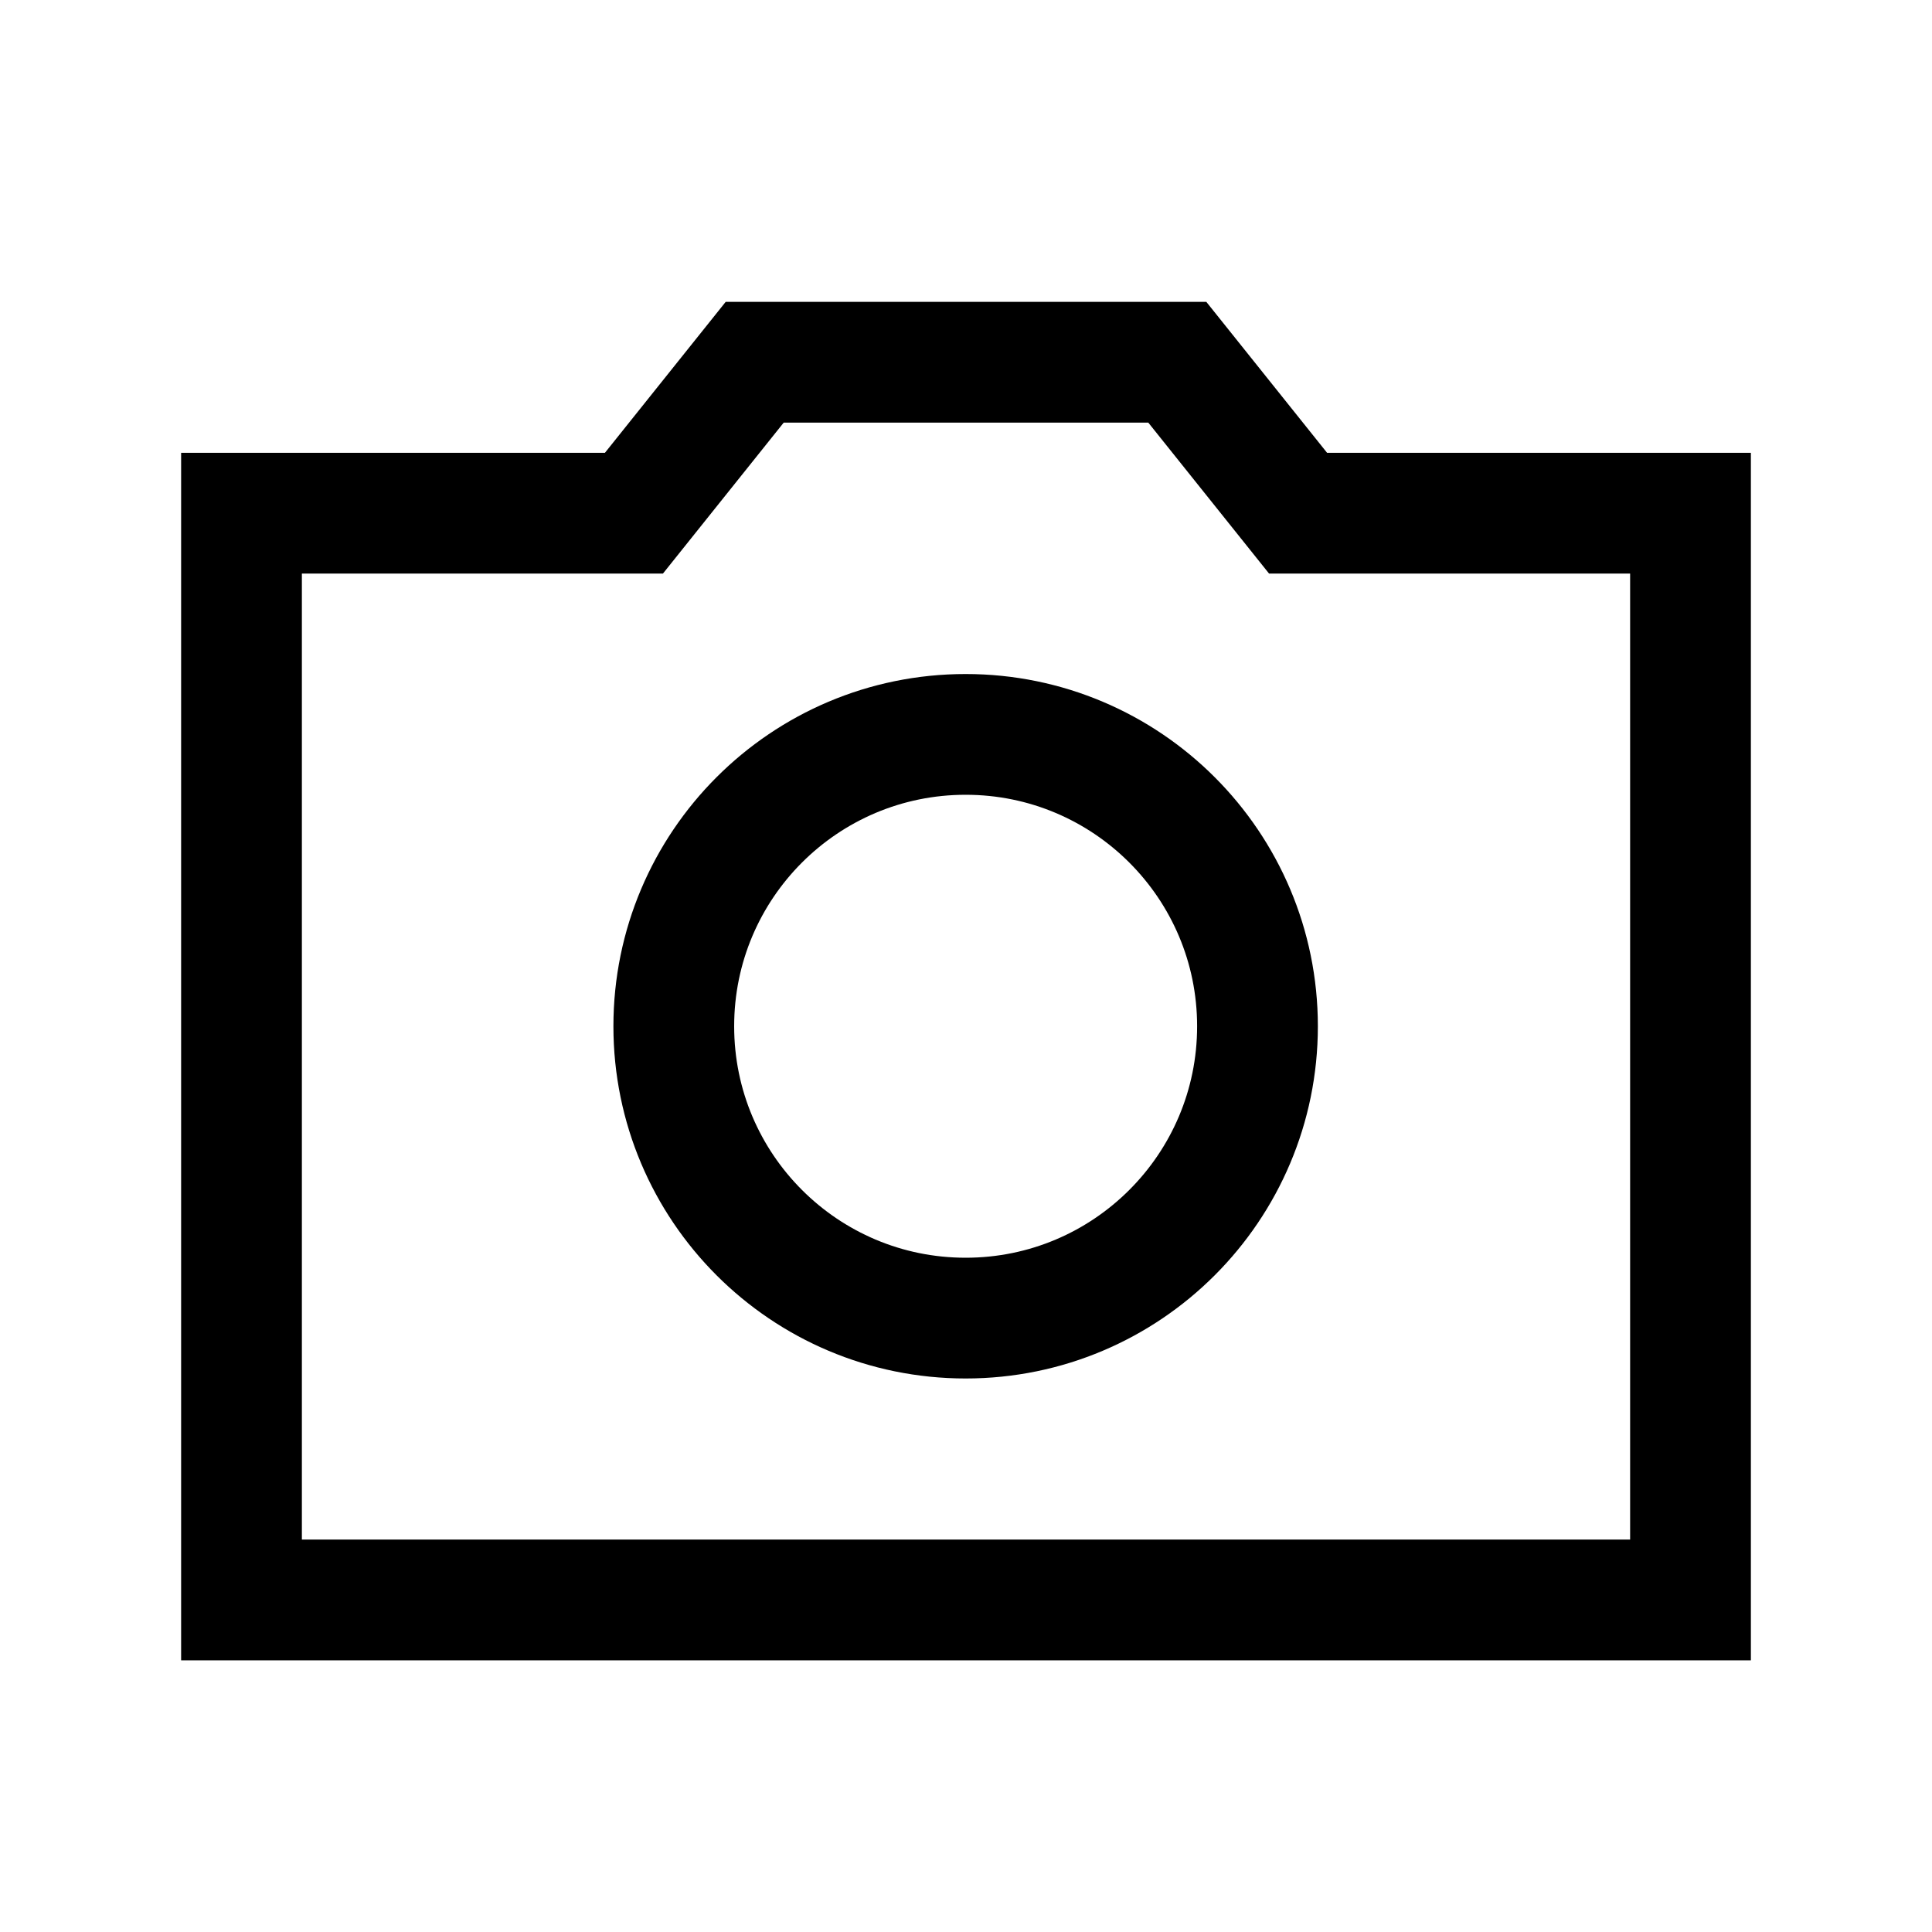
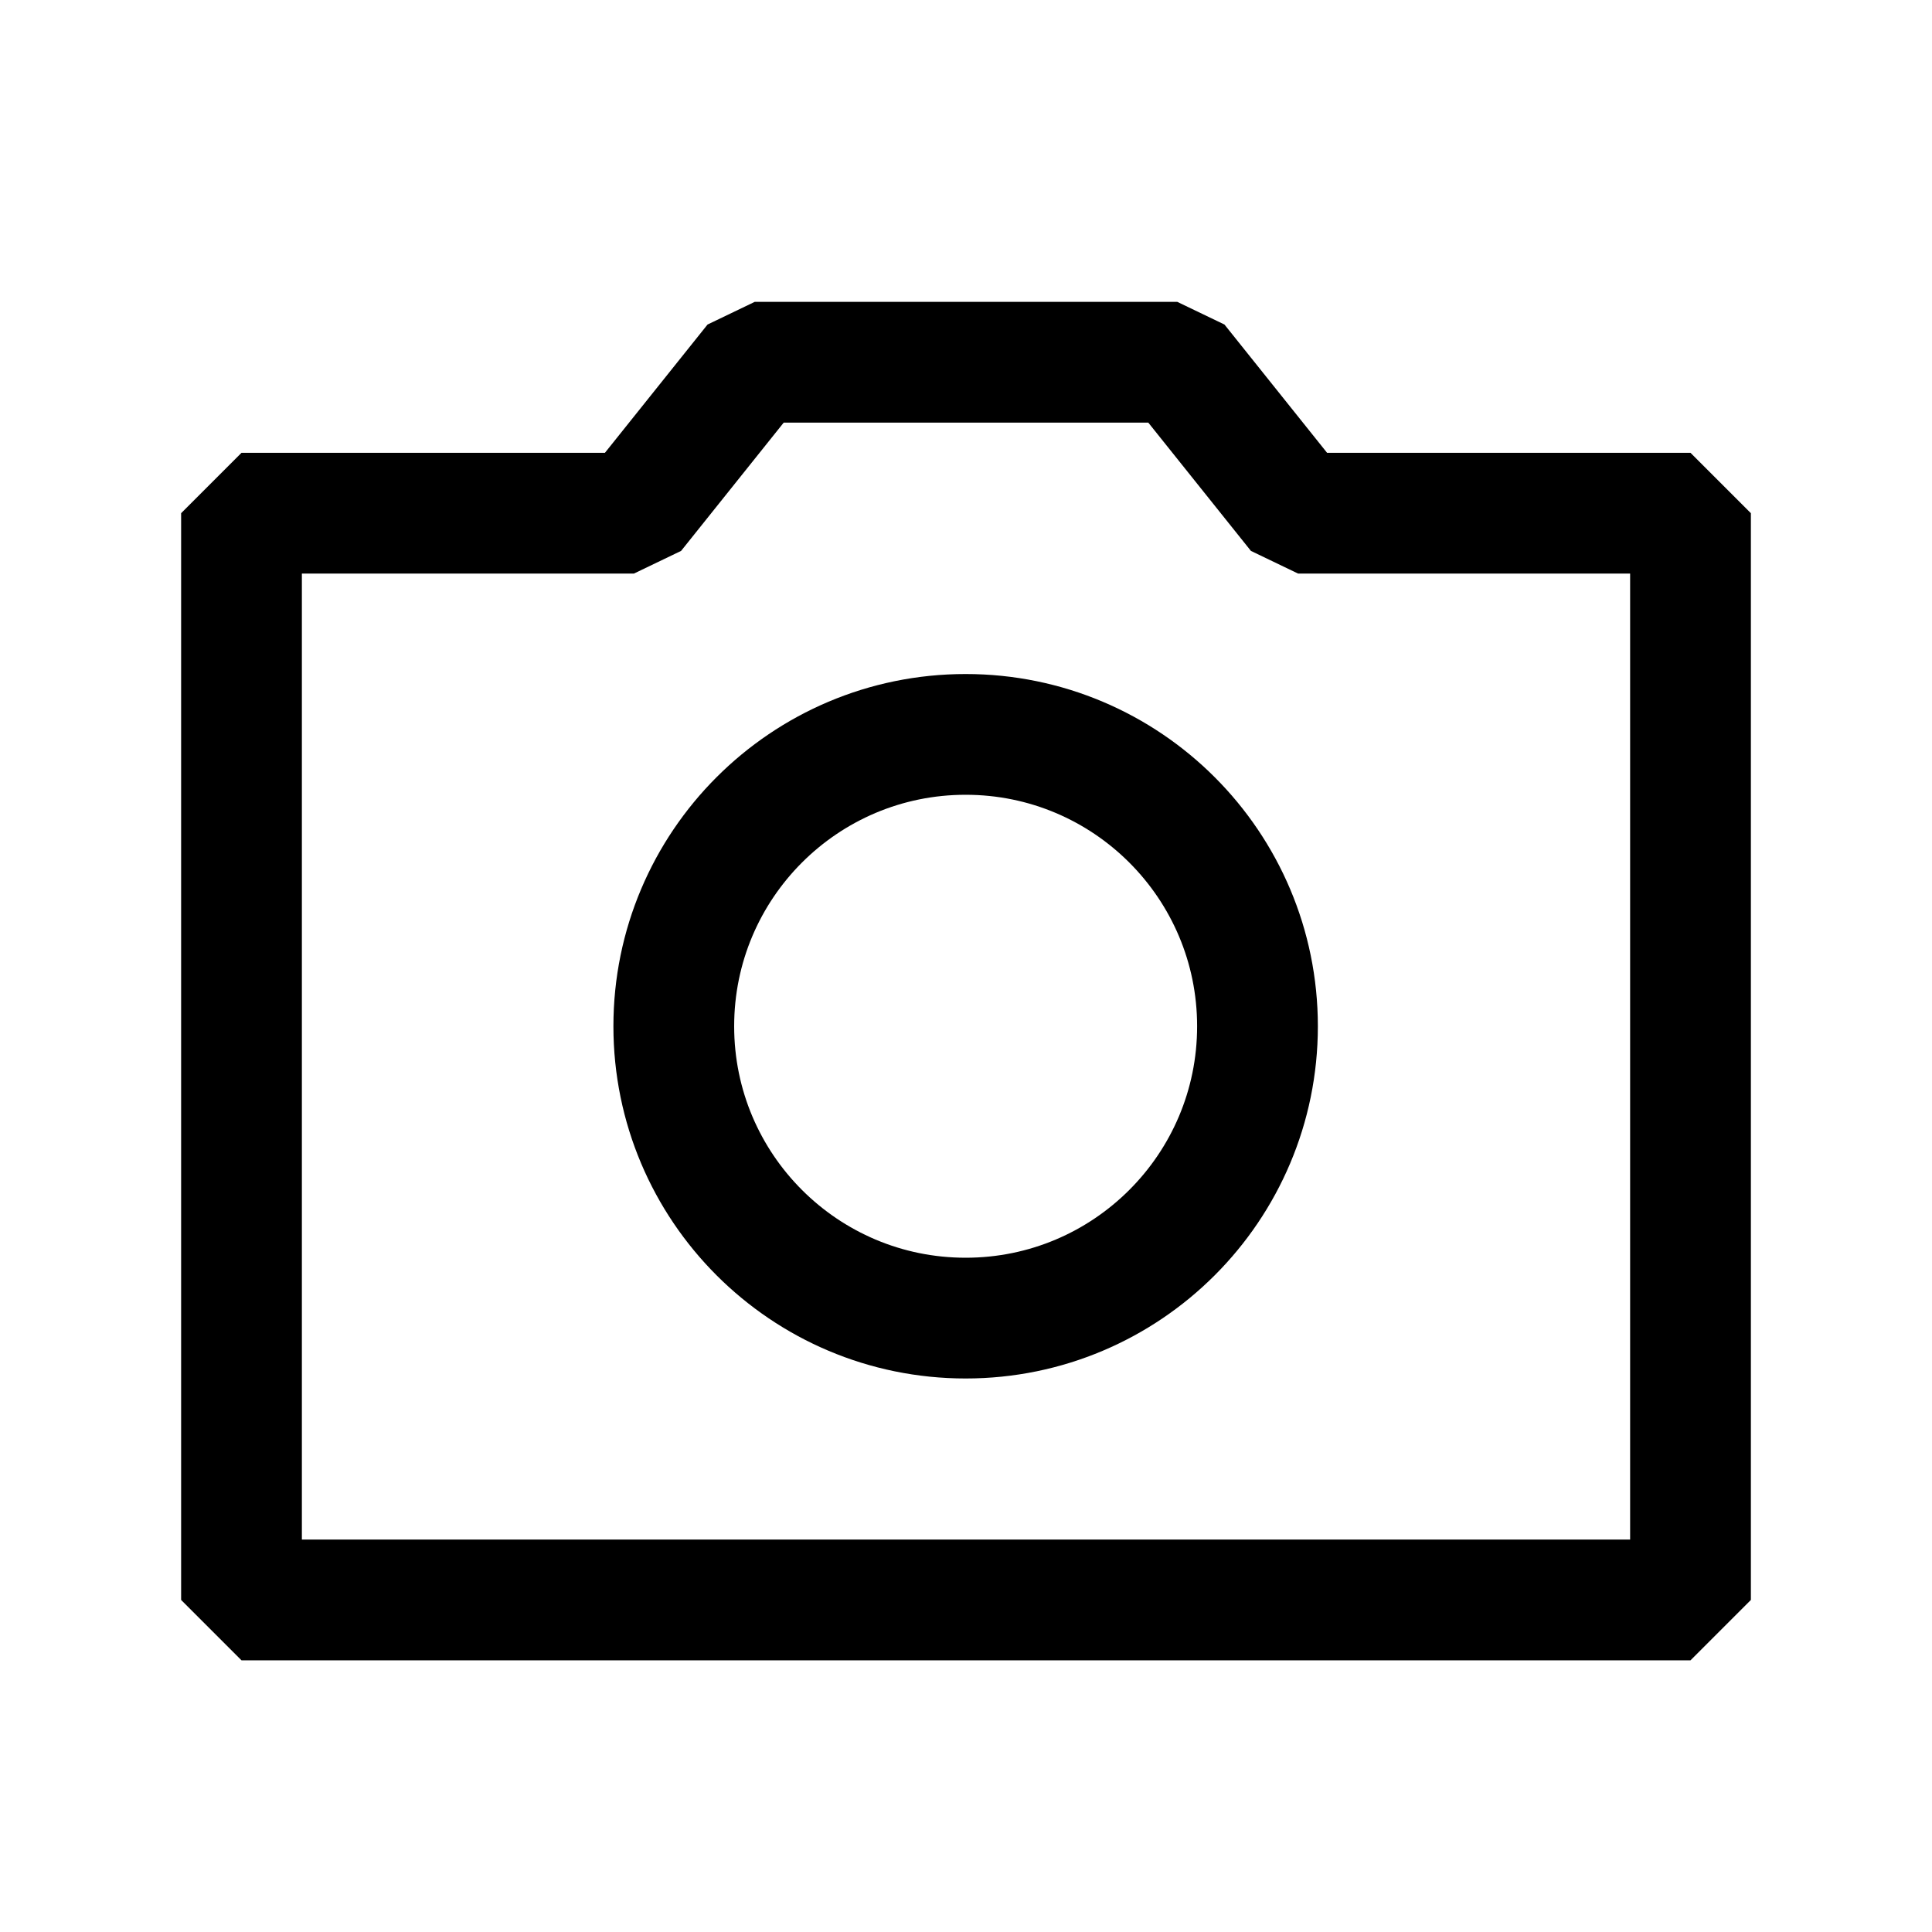
<svg xmlns="http://www.w3.org/2000/svg" width="16" height="16" viewBox="0 0 16 16" fill="none">
-   <path d="M9.75 3L10.75 4.25H14V13.25H2V4.25H5.25L6.25 3H9.75Z" stroke="black" />
+   <path d="M9.75 3L10.75 4.25H14V13.25H2V4.25H5.25L6.25 3H9.75Z" stroke="black" stroke-linejoin="bevel" />
  <circle cx="7.997" cy="8.499" r="2.417" stroke="black" />
</svg>
